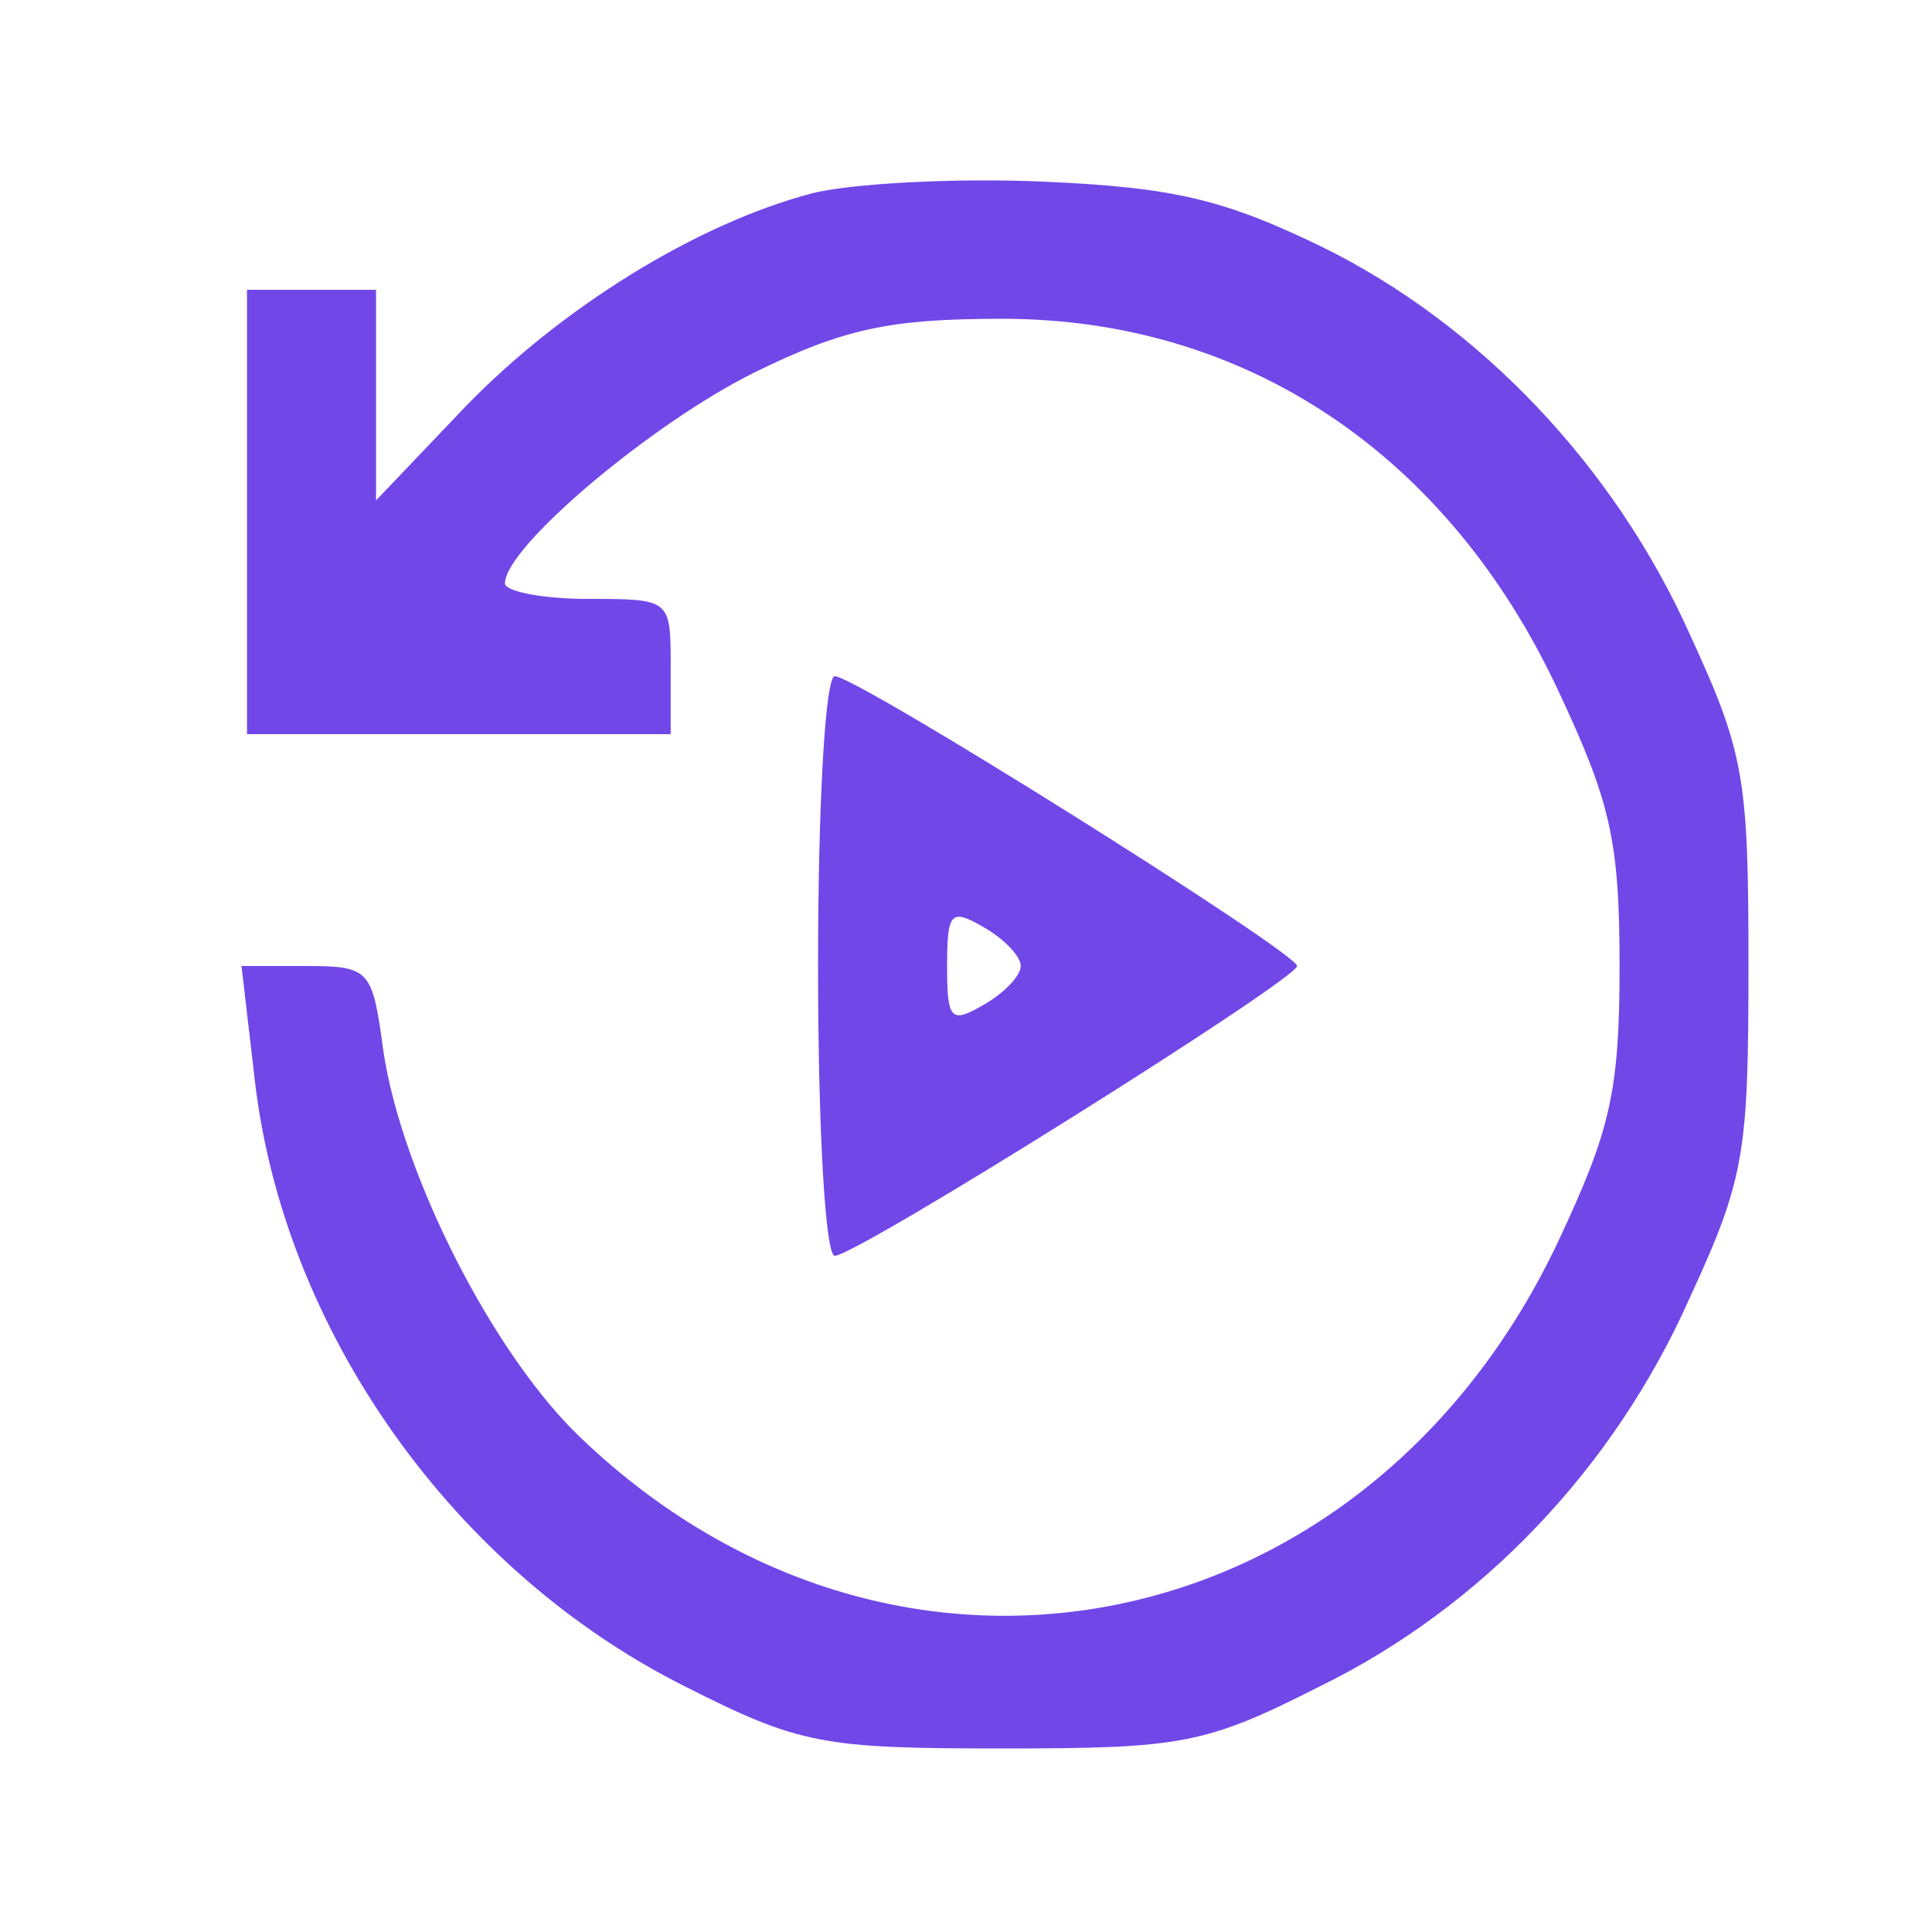
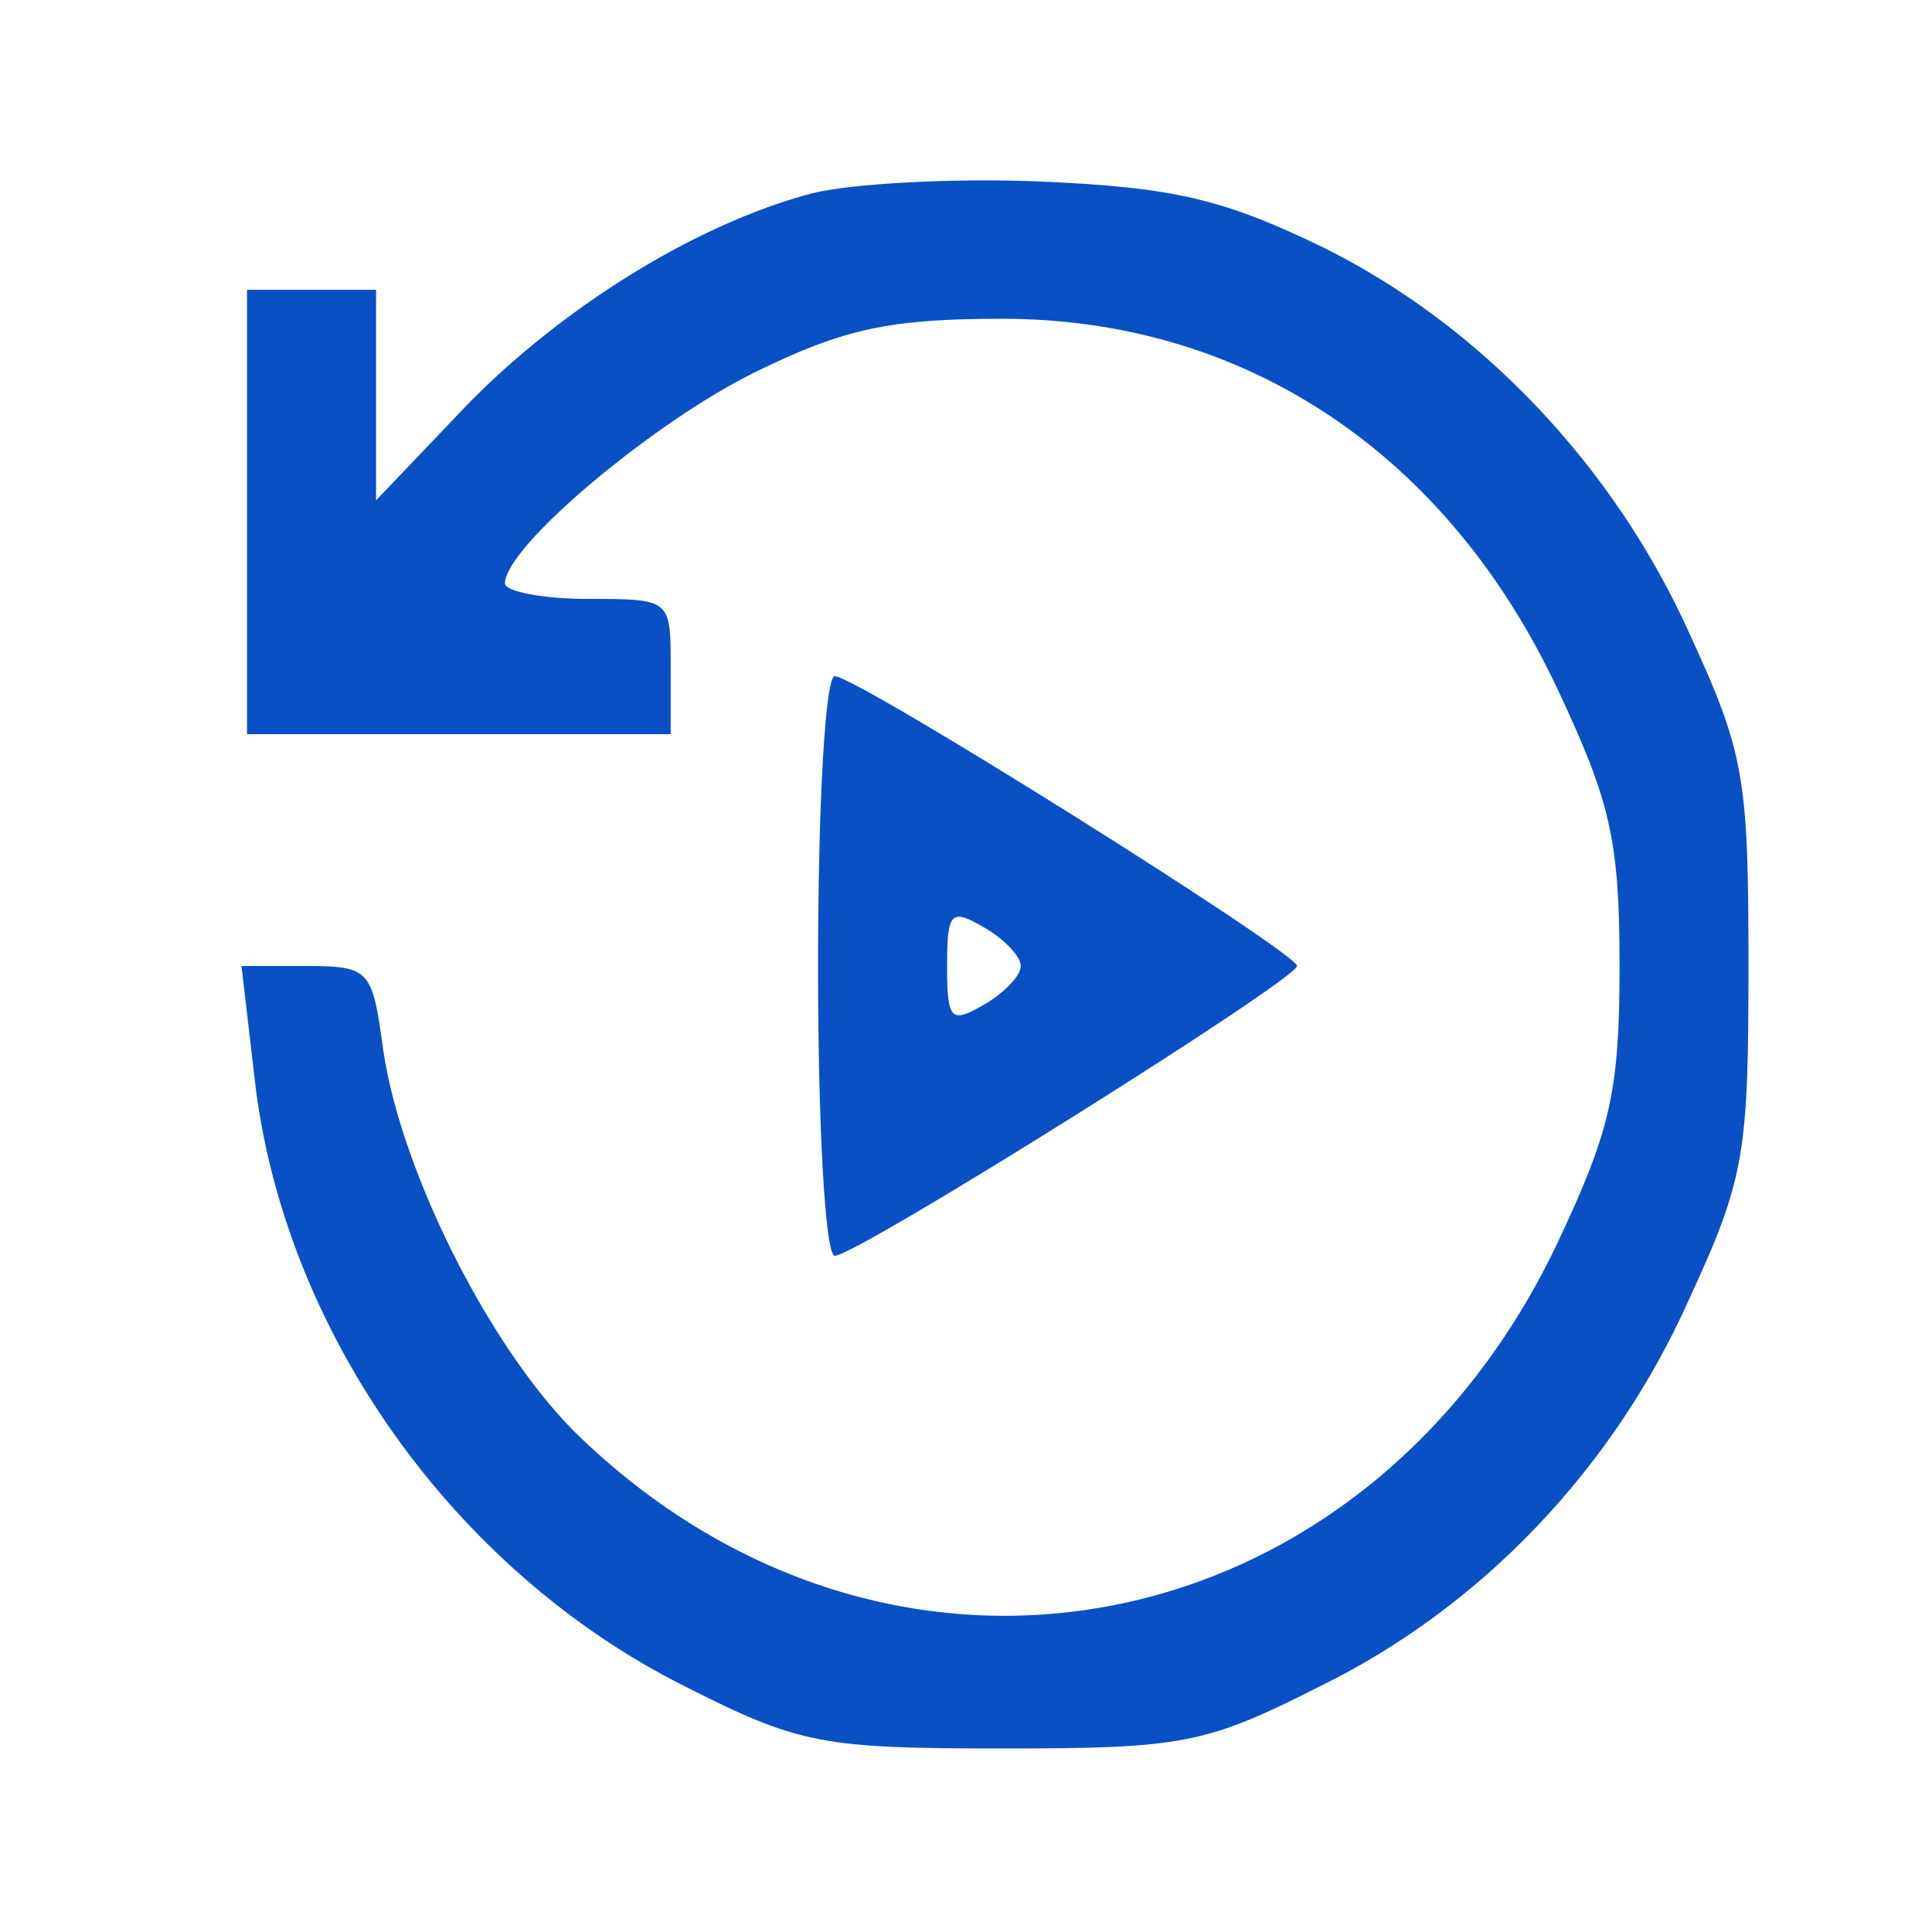
<svg xmlns="http://www.w3.org/2000/svg" viewBox="0 0 14 14" fill="none">
-   <path d="M5.888 1.4C5.034 1.624 4.059 2.24 3.379 2.94L2.725 3.626V2.87V2.1H2.257H1.79V3.71V5.32H3.325H4.86V4.83C4.86 4.34 4.86 4.34 4.26 4.34C3.926 4.34 3.659 4.284 3.659 4.228C3.659 3.962 4.727 3.066 5.461 2.702C6.115 2.38 6.449 2.31 7.263 2.31C9.026 2.31 10.494 3.29 11.295 5.012C11.669 5.81 11.736 6.09 11.736 7C11.736 7.91 11.669 8.19 11.295 8.988C9.92 11.914 6.516 12.614 4.22 10.43C3.579 9.828 2.911 8.512 2.778 7.616C2.698 7.028 2.684 7 2.217 7H1.75L1.843 7.798C2.044 9.632 3.285 11.382 4.967 12.222C5.795 12.642 5.968 12.67 7.263 12.67C8.558 12.67 8.732 12.642 9.56 12.222C10.734 11.648 11.695 10.64 12.243 9.408C12.643 8.54 12.67 8.358 12.67 7C12.67 5.642 12.643 5.46 12.243 4.592C11.695 3.374 10.721 2.352 9.586 1.792C8.865 1.442 8.505 1.358 7.557 1.316C6.916 1.288 6.169 1.33 5.888 1.4Z" fill="#7147E8" />
-   <path d="M5.928 7C5.928 8.204 5.982 9.1 6.049 9.1C6.209 9.1 9.399 7.098 9.399 7C9.399 6.902 6.209 4.9 6.049 4.9C5.982 4.9 5.928 5.796 5.928 7ZM7.397 7C7.397 7.07 7.277 7.196 7.13 7.28C6.89 7.42 6.863 7.392 6.863 7C6.863 6.608 6.89 6.58 7.13 6.72C7.277 6.804 7.397 6.93 7.397 7Z" fill="#7147E8" />
+   <path d="M5.888 1.4C5.034 1.624 4.059 2.24 3.379 2.94L2.725 3.626V2.87V2.1H2.257H1.79V3.71V5.32H3.325H4.86V4.83C4.86 4.34 4.86 4.34 4.26 4.34C3.926 4.34 3.659 4.284 3.659 4.228C3.659 3.962 4.727 3.066 5.461 2.702C6.115 2.38 6.449 2.31 7.263 2.31C9.026 2.31 10.494 3.29 11.295 5.012C11.669 5.81 11.736 6.09 11.736 7C11.736 7.91 11.669 8.19 11.295 8.988C9.92 11.914 6.516 12.614 4.22 10.43C3.579 9.828 2.911 8.512 2.778 7.616C2.698 7.028 2.684 7 2.217 7H1.75L1.843 7.798C2.044 9.632 3.285 11.382 4.967 12.222C5.795 12.642 5.968 12.67 7.263 12.67C8.558 12.67 8.732 12.642 9.56 12.222C10.734 11.648 11.695 10.64 12.243 9.408C12.643 8.54 12.67 8.358 12.67 7C12.67 5.642 12.643 5.46 12.243 4.592C11.695 3.374 10.721 2.352 9.586 1.792C8.865 1.442 8.505 1.358 7.557 1.316C6.916 1.288 6.169 1.33 5.888 1.4Z" fill="#0950c5" />
+   <path d="M5.928 7C5.928 8.204 5.982 9.1 6.049 9.1C6.209 9.1 9.399 7.098 9.399 7C9.399 6.902 6.209 4.9 6.049 4.9C5.982 4.9 5.928 5.796 5.928 7ZM7.397 7C7.397 7.07 7.277 7.196 7.13 7.28C6.89 7.42 6.863 7.392 6.863 7C6.863 6.608 6.89 6.58 7.13 6.72C7.277 6.804 7.397 6.93 7.397 7Z" fill="#0950c5" />
</svg>
